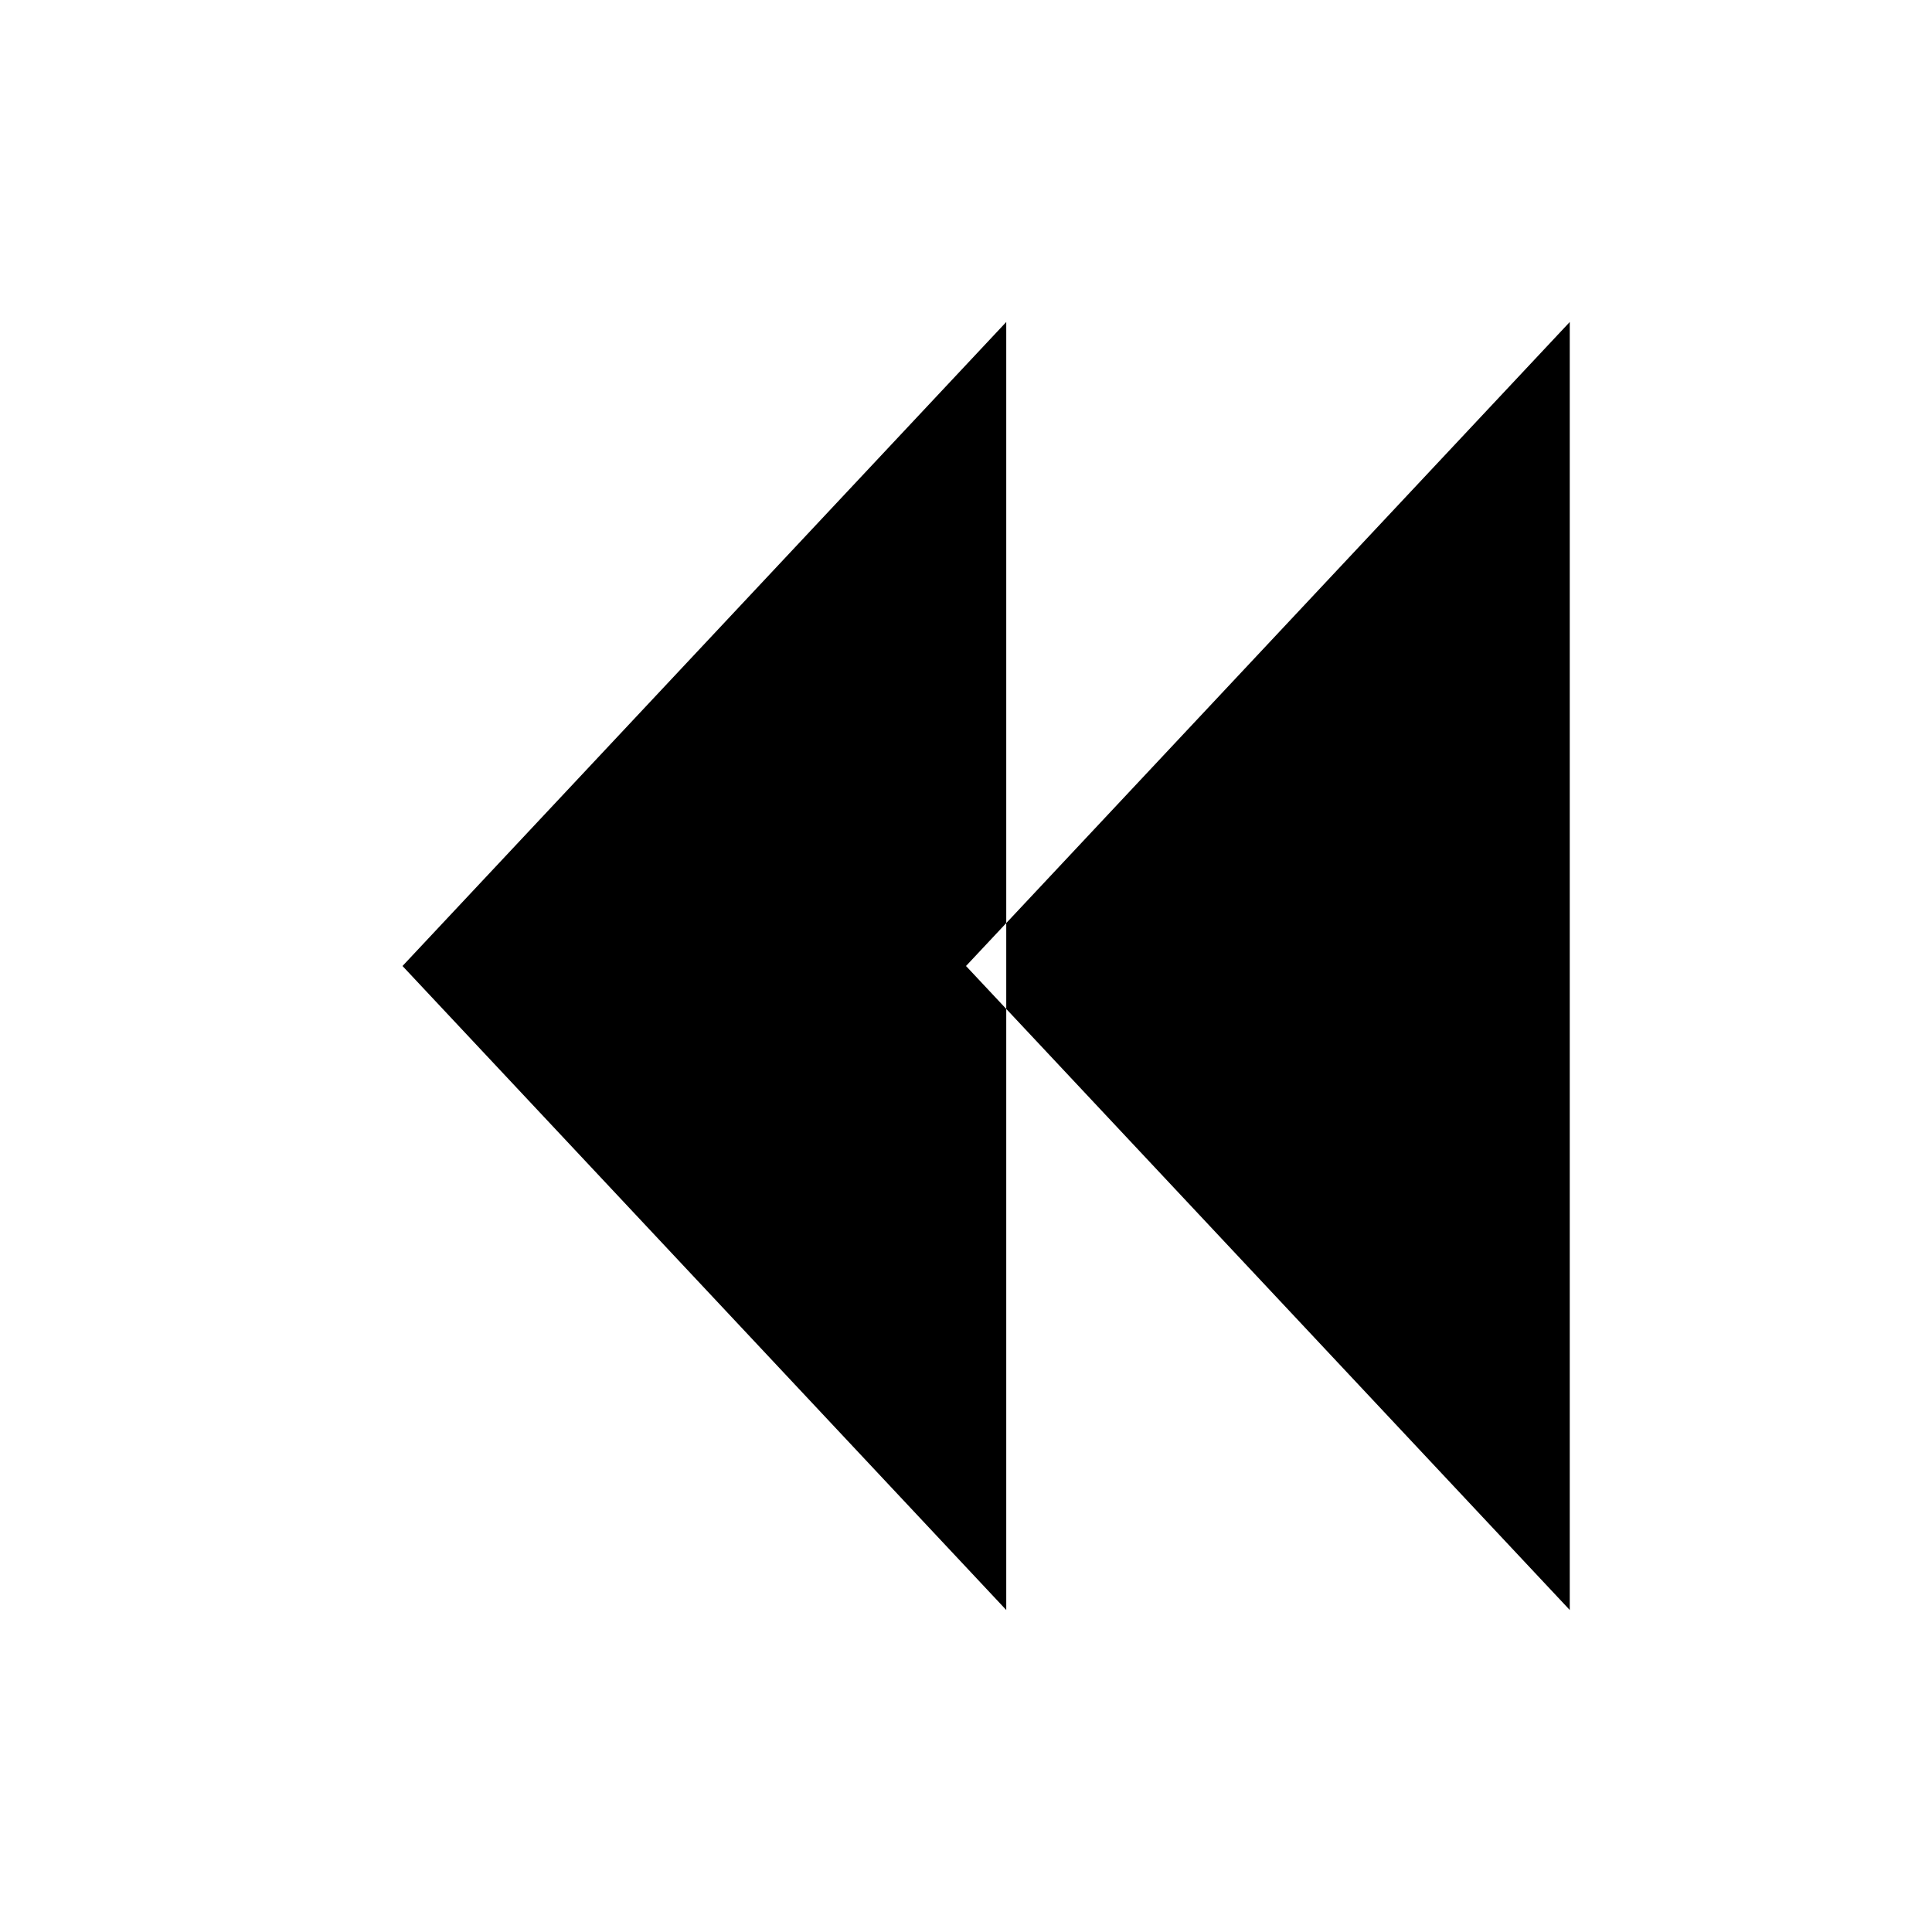
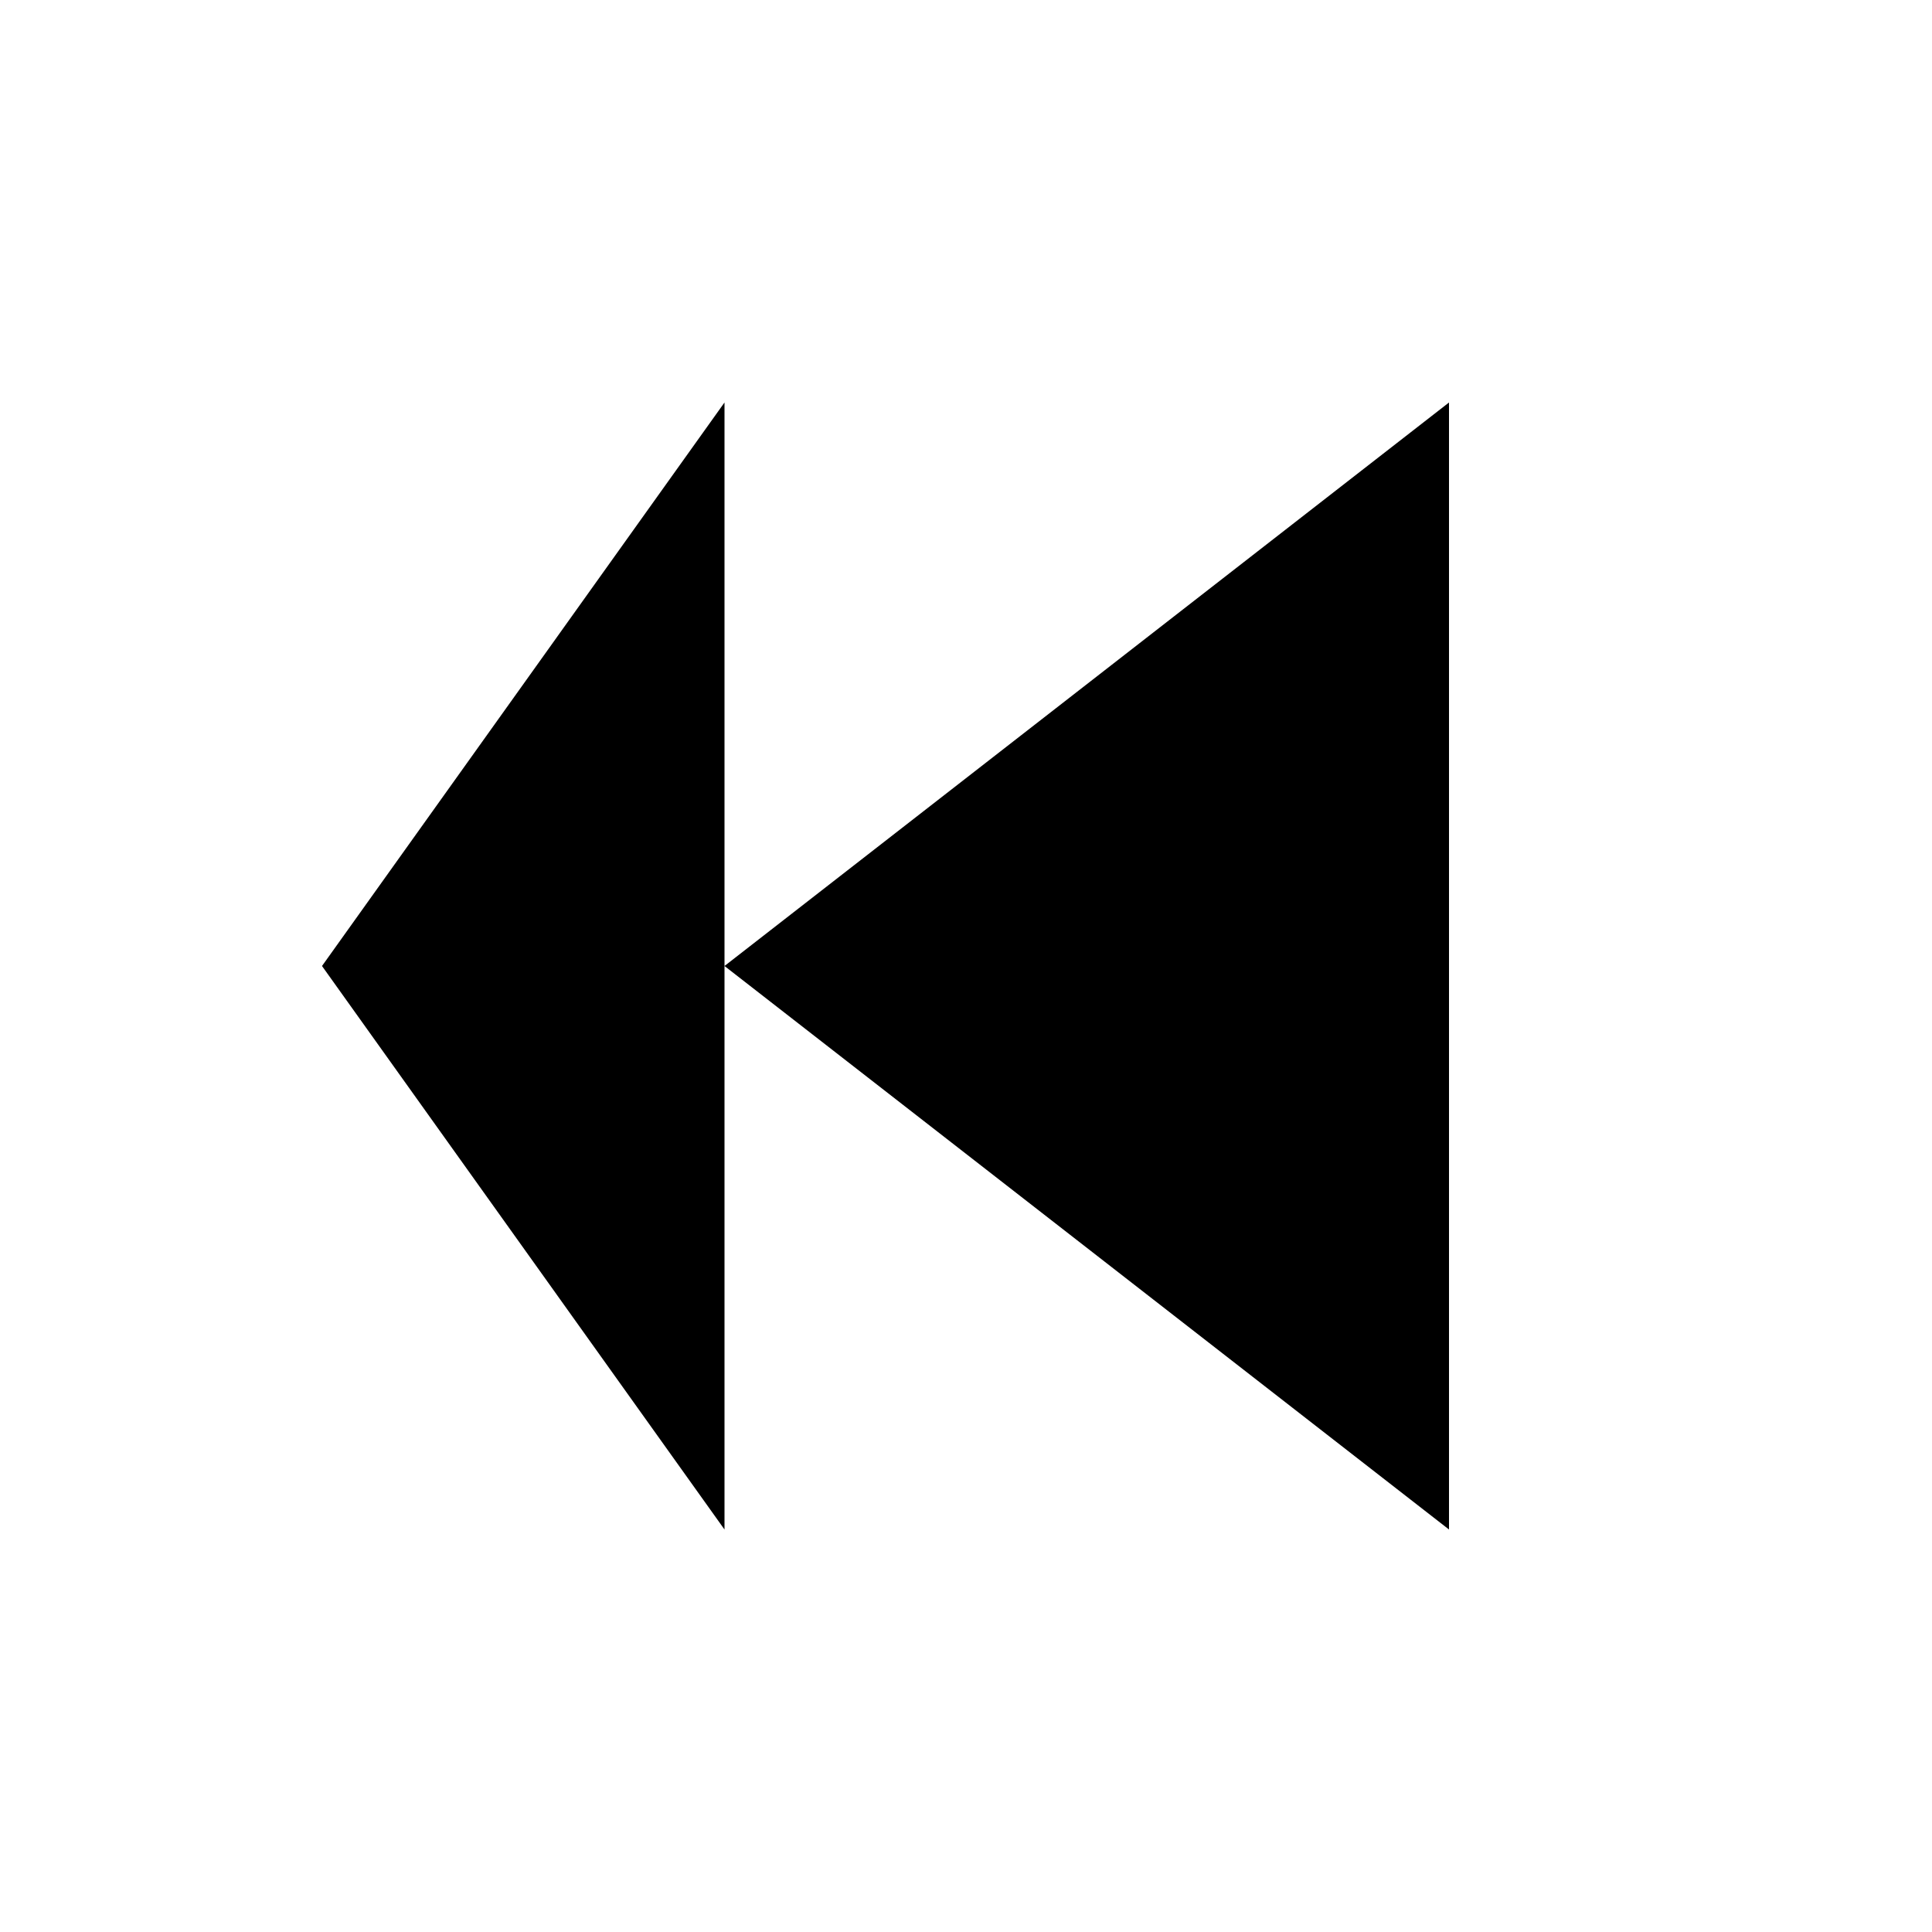
<svg xmlns="http://www.w3.org/2000/svg" width="24" height="24" viewBox="0 0 24 24" fill="currentColor" stroke="none" stroke-width="2.24" stroke-linecap="round" stroke-linejoin="round" fill-rule="evenodd" clip-rule="evenodd" aria-hidden="true">
-   <path d="M19.5 4v16L12 12zM12.5 4v16L5 12z" />
+   <path d="M18 5 9 12l9 7zM9 5 4 12l5 7z" />
</svg>
